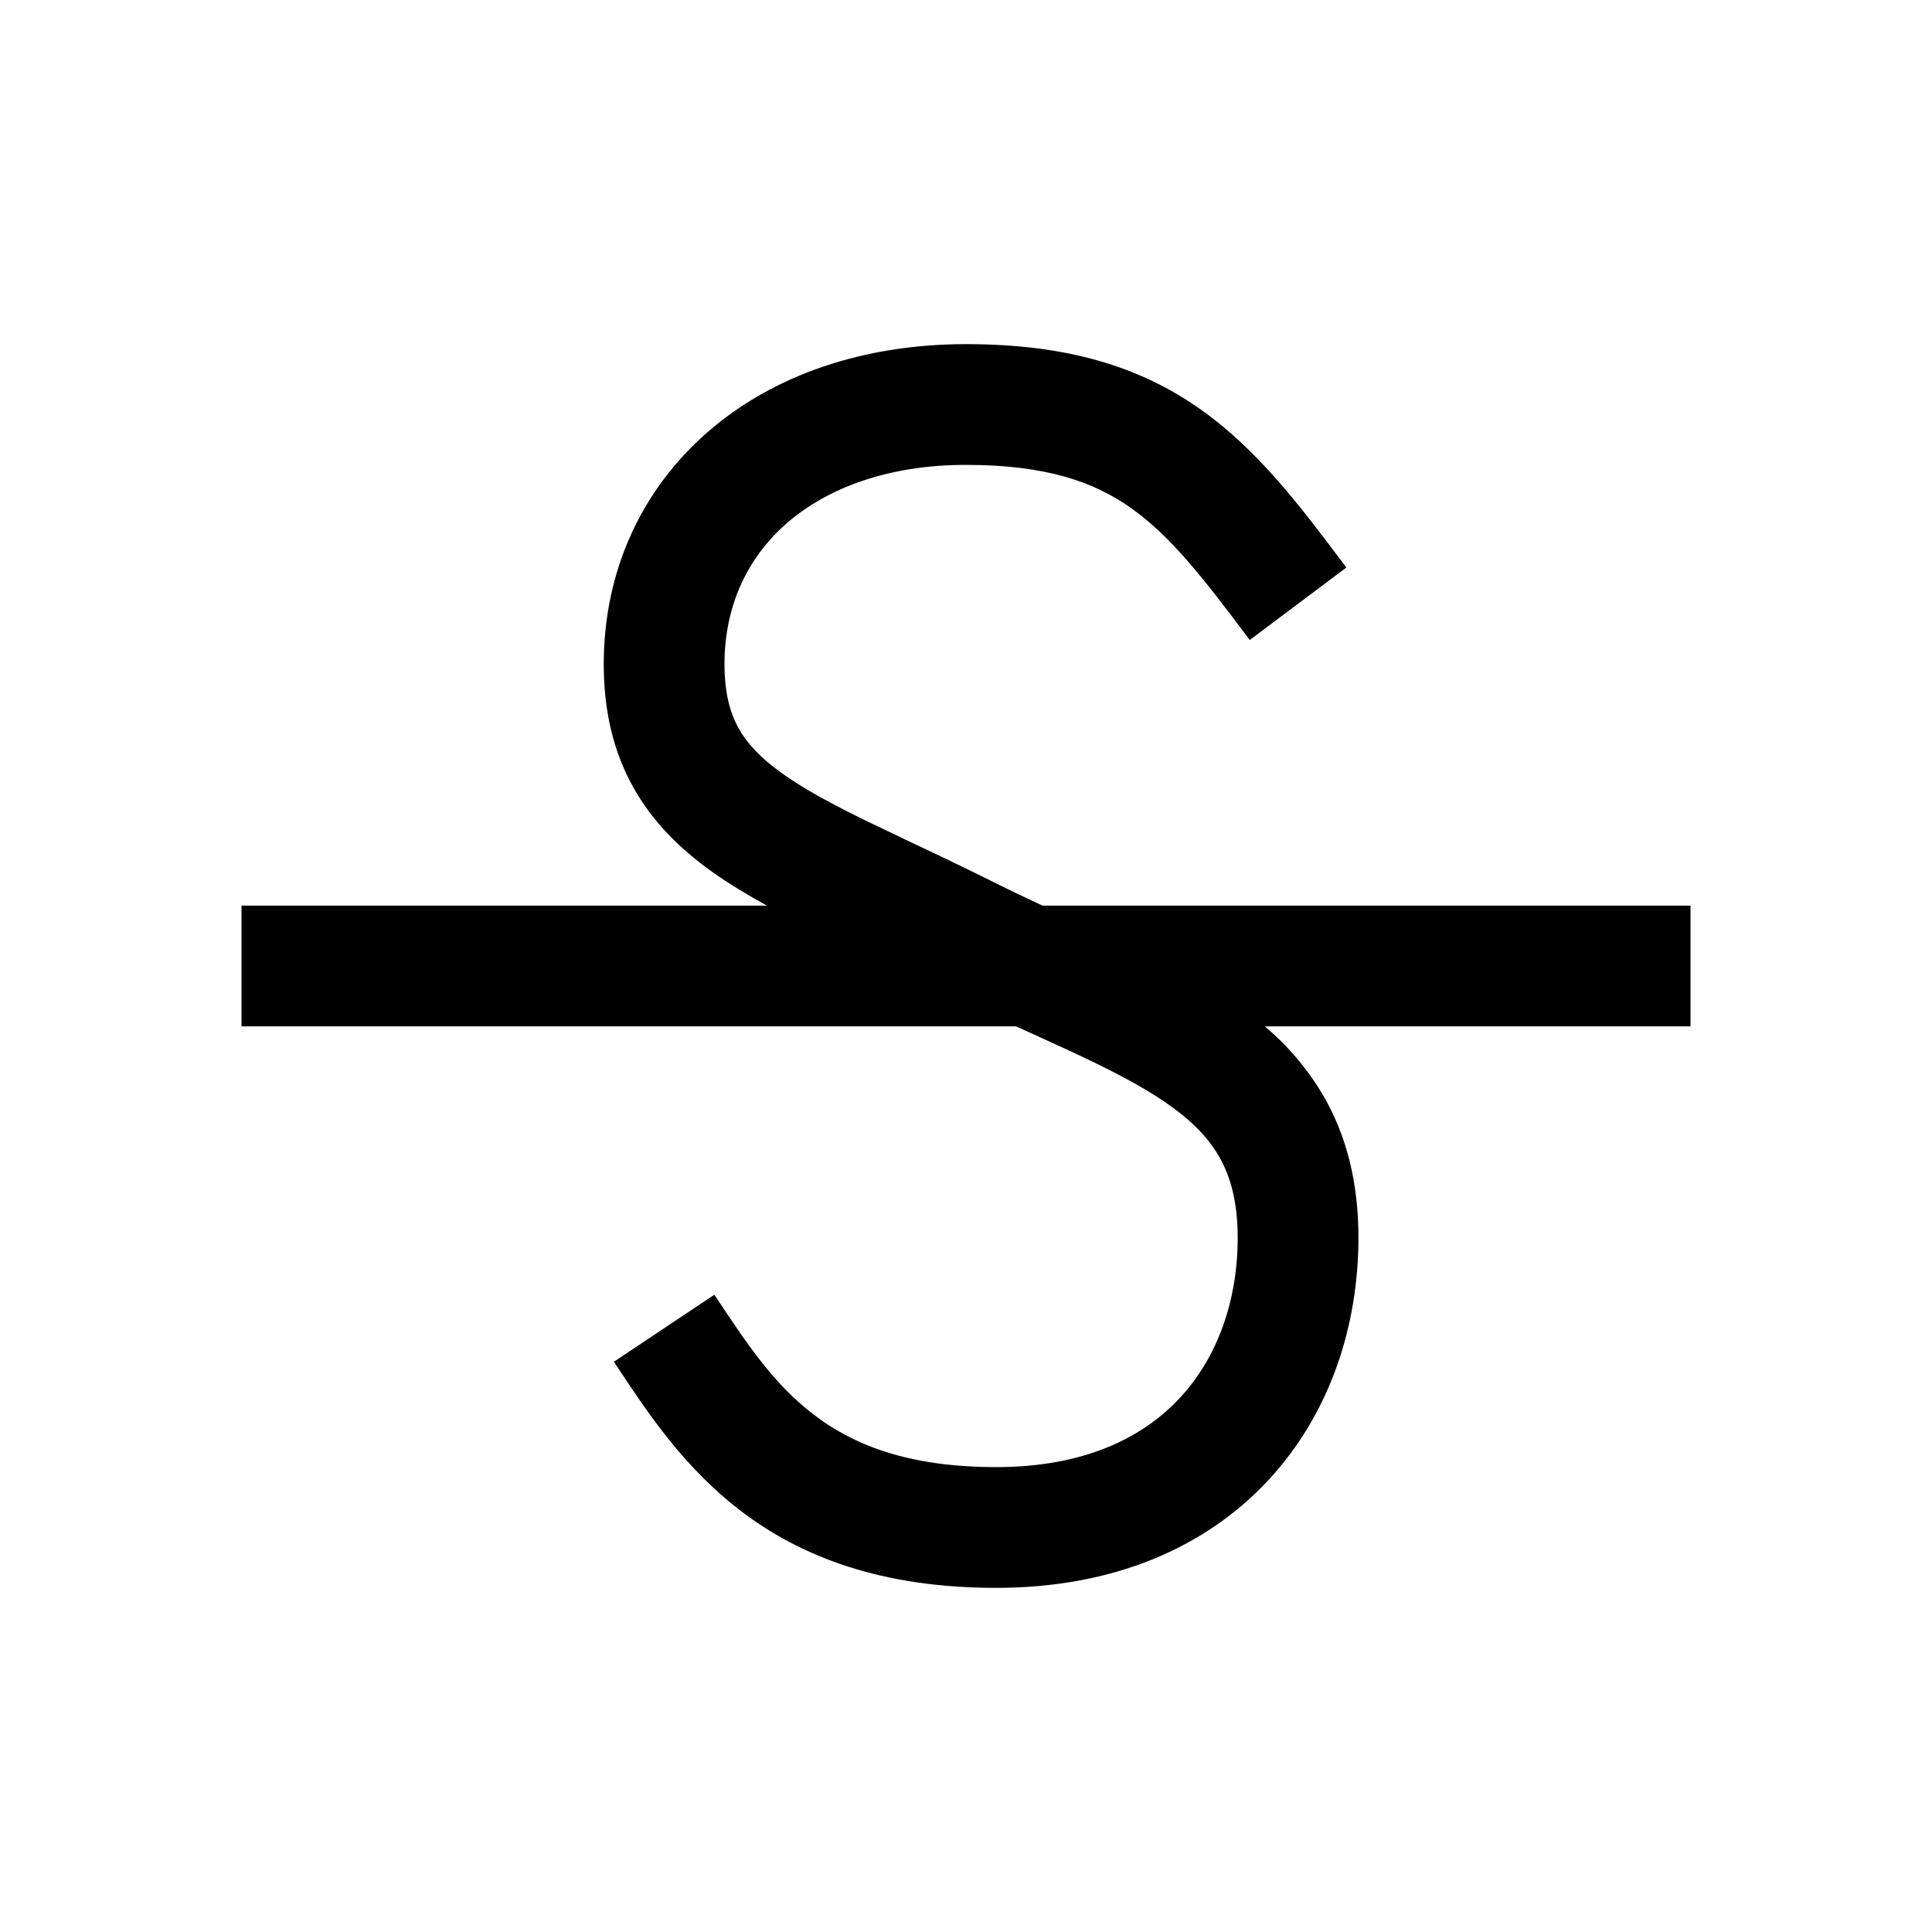
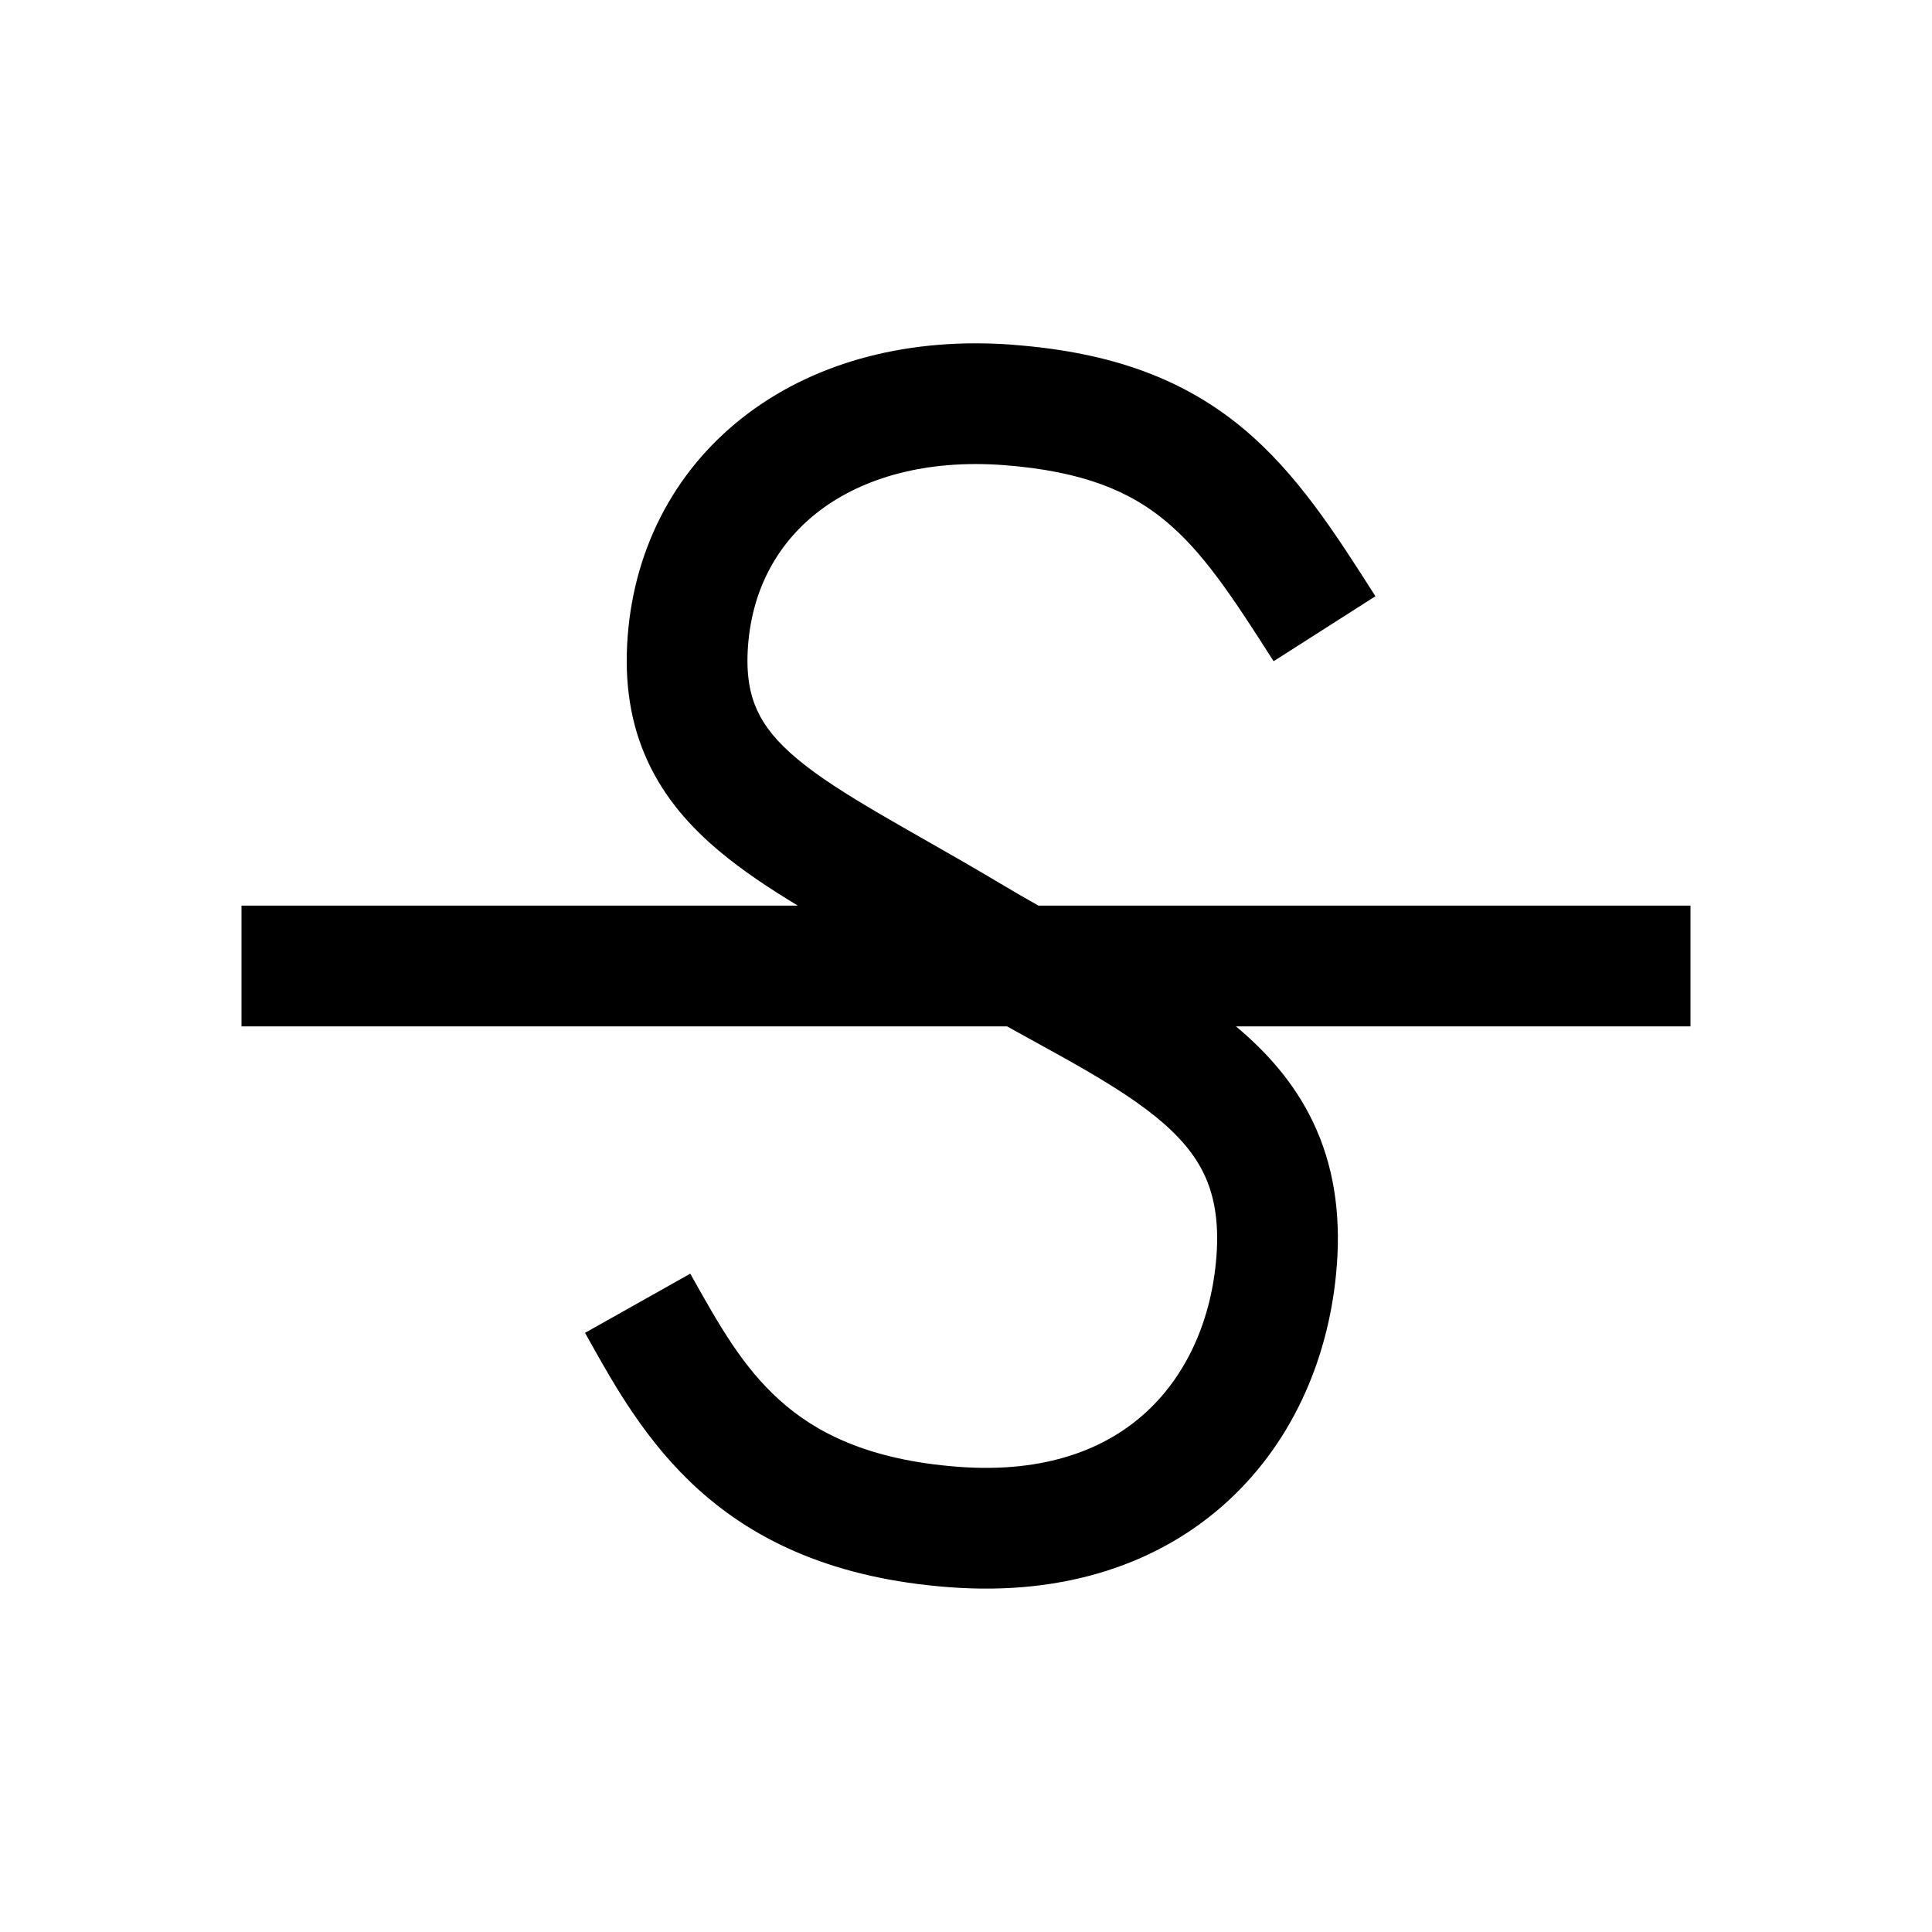
<svg xmlns="http://www.w3.org/2000/svg" viewBox="0 0 32 32">
-   <path fill-rule="evenodd" d="M16 5.7c-1.697 0-3.194.51-4.282 1.459C10.621 8.115 10 9.466 10 11c0 .765.155 1.438.485 2.033.328.589.791 1.036 1.309 1.406.28.2.588.385.91.561H4v2h12.83l.295.134c.202.092.396.18.579.265.65.302 1.178.57 1.604.863.418.287.701.574.886.898.182.318.306.736.306 1.34 0 1.042-.334 1.984-.96 2.656-.612.658-1.583 1.144-3.04 1.144-1.5 0-2.404-.391-3.036-.88-.65-.5-1.081-1.148-1.58-1.897l-.052-.078-1.664 1.11.092.138c.465.701 1.063 1.602 1.982 2.311 1.019.787 2.365 1.296 4.258 1.296 1.936 0 3.465-.664 4.505-1.781 1.026-1.103 1.495-2.56 1.495-4.019 0-.896-.189-1.666-.57-2.332A4.415 4.415 0 0020.949 17H28v-2H17.268c-.268-.124-.54-.254-.82-.394a68.808 68.808 0 00-1.335-.644c-.26-.124-.505-.24-.722-.345-.601-.293-1.07-.545-1.435-.806-.357-.255-.581-.495-.723-.75C12.095 11.812 12 11.485 12 11c0-.966.38-1.765 1.032-2.334C13.694 8.09 14.697 7.7 16 7.7c1.339 0 2.125.285 2.735.716.66.468 1.194 1.156 1.965 2.184l1.6-1.2-.023-.03c-.72-.961-1.433-1.911-2.387-2.586C18.875 6.065 17.661 5.7 16 5.7z" />
+   <path fill-rule="evenodd" d="M16.779 5.71c-1.693-.128-3.224.268-4.38 1.131-1.166.87-1.887 2.172-2.003 3.701-.058.762.045 1.445.33 2.063.282.613.71 1.094 1.198 1.501.385.321.826.613 1.29.894H4v2h12.68l.356.197.558.308c.626.35 1.132.657 1.535.981.394.318.655.626.815.963.157.331.25.757.204 1.36-.079 1.038-.483 1.952-1.158 2.575-.66.61-1.665 1.021-3.118.911-1.496-.113-2.368-.571-2.961-1.106-.61-.549-.991-1.227-1.432-2.011l-.046-.082-1.743.98.081.145c.411.735.94 1.678 1.802 2.454.957.862 2.26 1.471 4.148 1.614 1.93.147 3.505-.4 4.626-1.435 1.107-1.023 1.685-2.44 1.795-3.895.068-.893-.062-1.675-.391-2.368-.31-.65-.766-1.162-1.28-1.591H28v-2H17.2c-.213-.12-.428-.244-.648-.376-.44-.262-.88-.514-1.282-.742-.25-.143-.485-.277-.694-.399-.577-.338-1.025-.623-1.37-.912-.337-.281-.542-.538-.663-.802-.12-.259-.19-.592-.153-1.076.073-.964.511-1.73 1.205-2.249.704-.525 1.734-.838 3.033-.74 1.335.102 2.097.445 2.673.922.623.516 1.103 1.242 1.794 2.326l1.686-1.076-.02-.032c-.646-1.013-1.284-2.013-2.185-2.759-.958-.793-2.14-1.249-3.797-1.374z" />
</svg>
